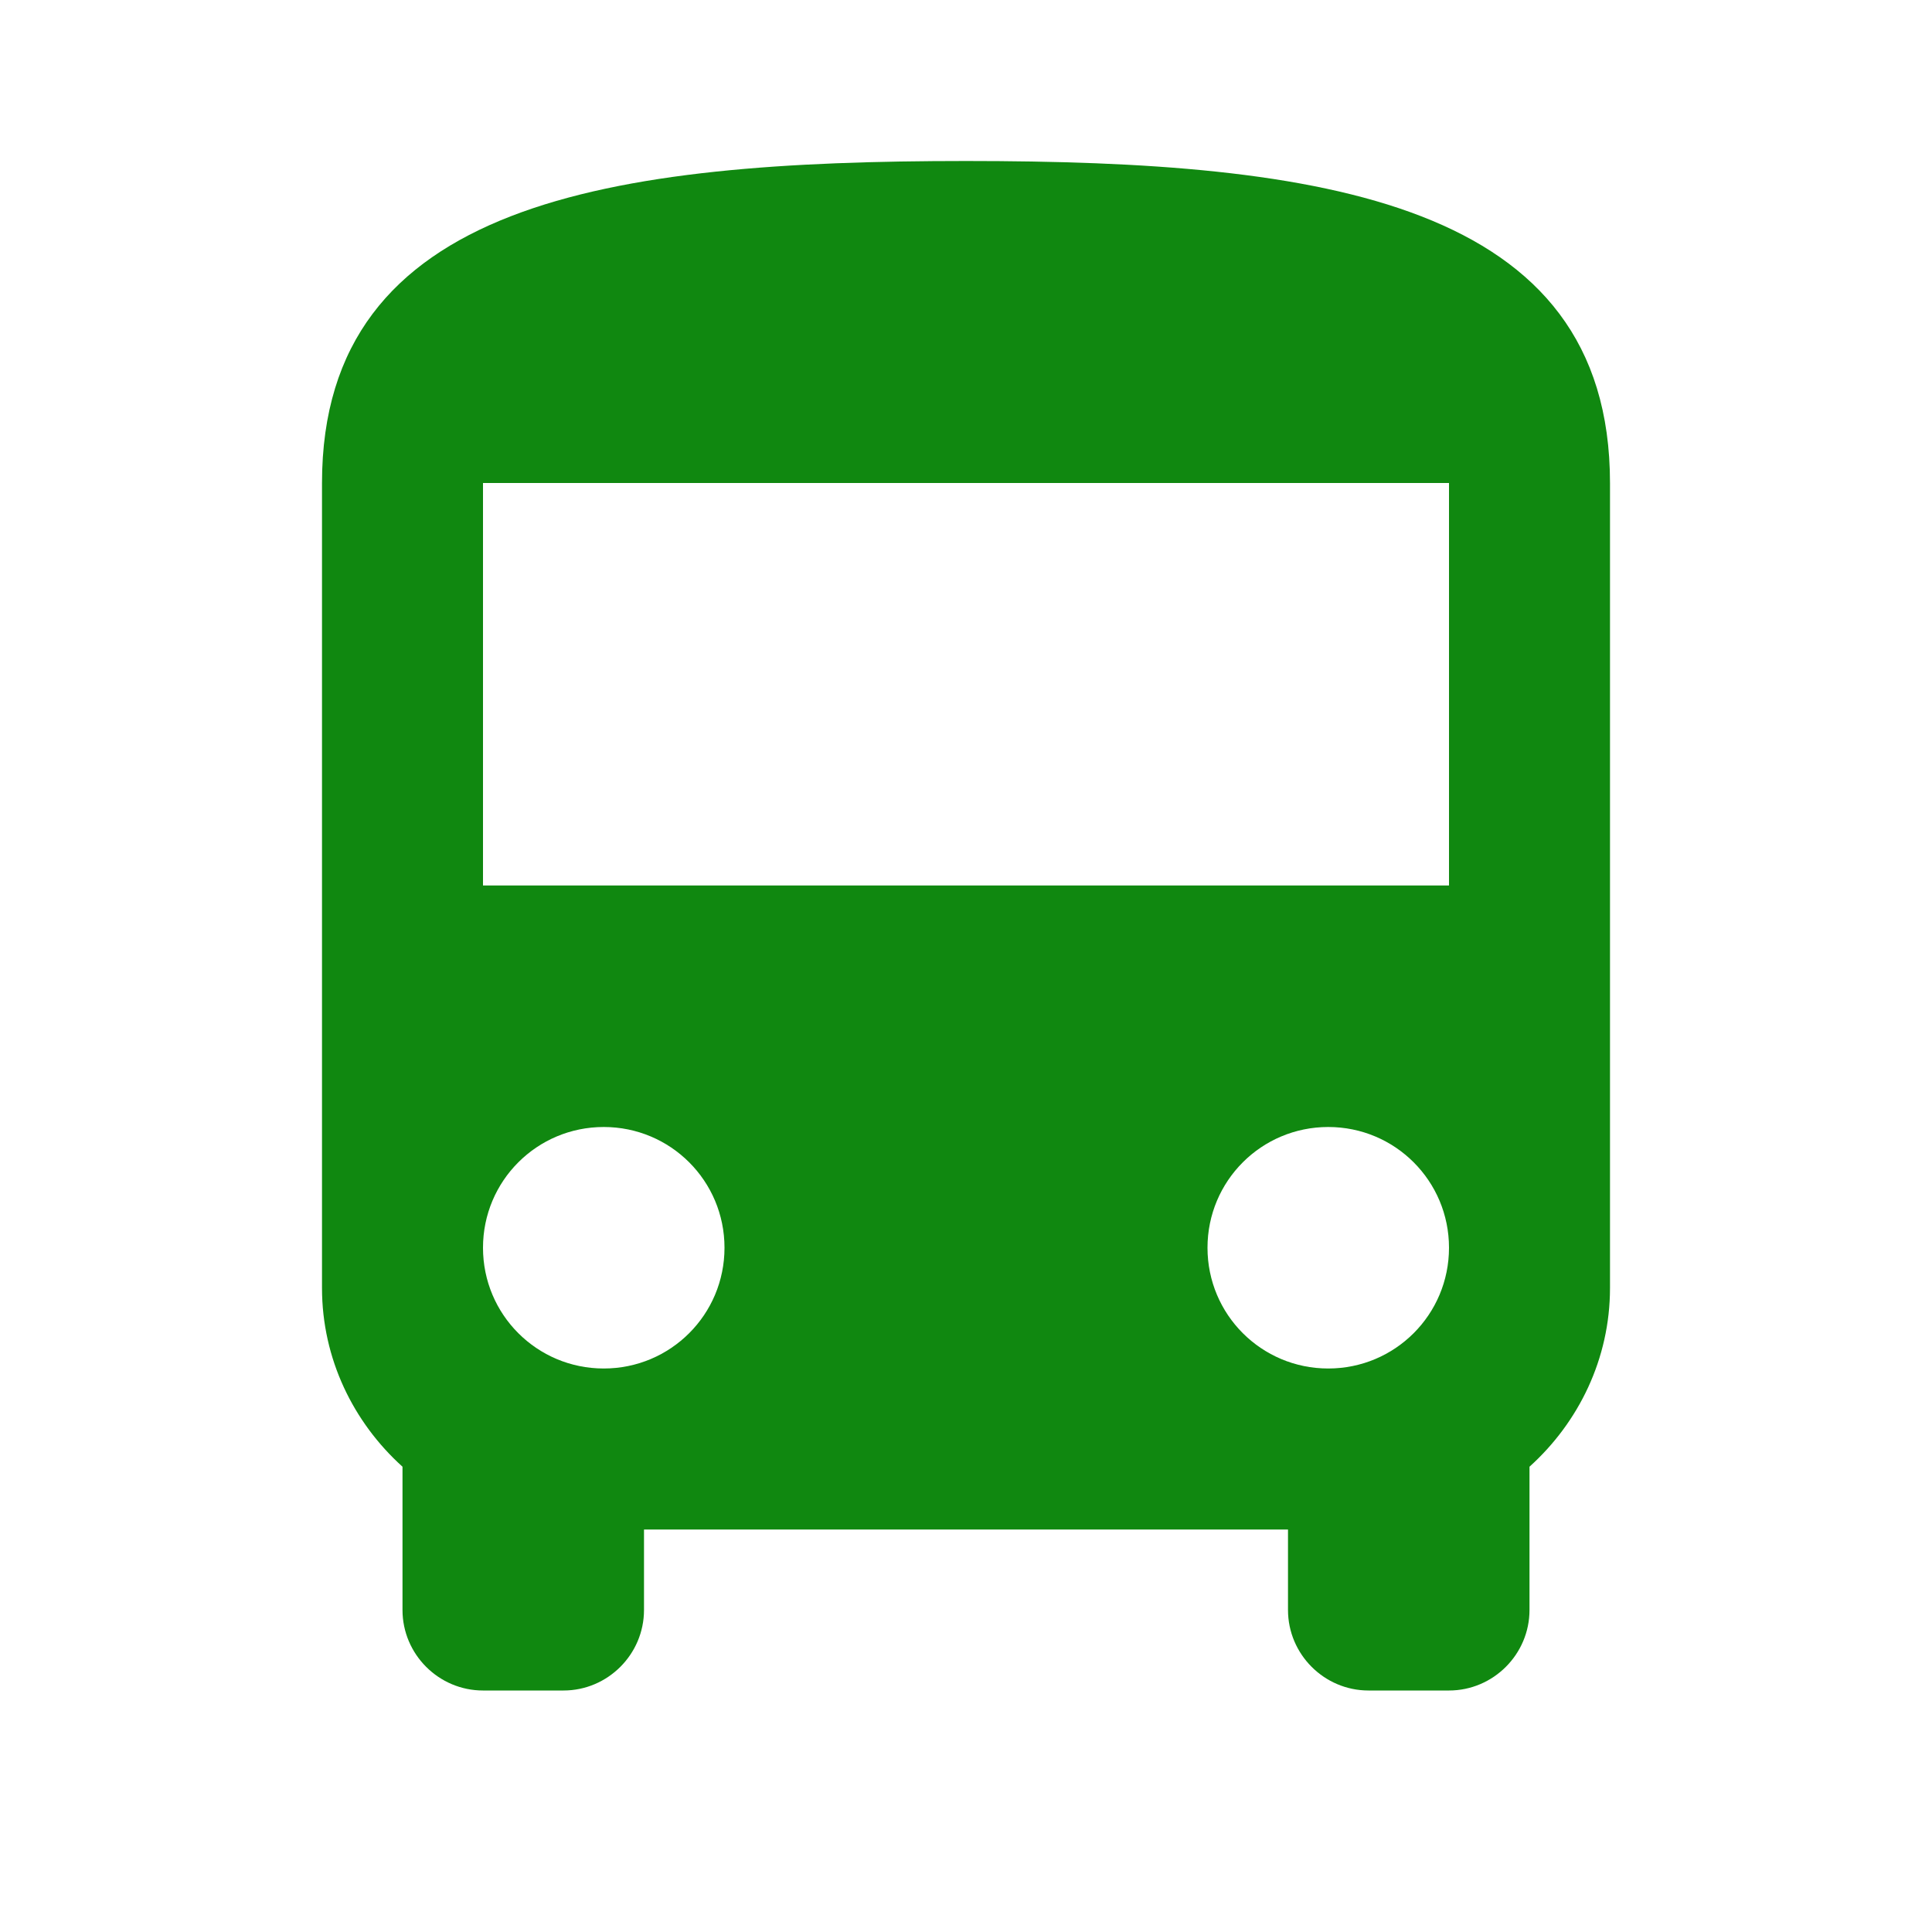
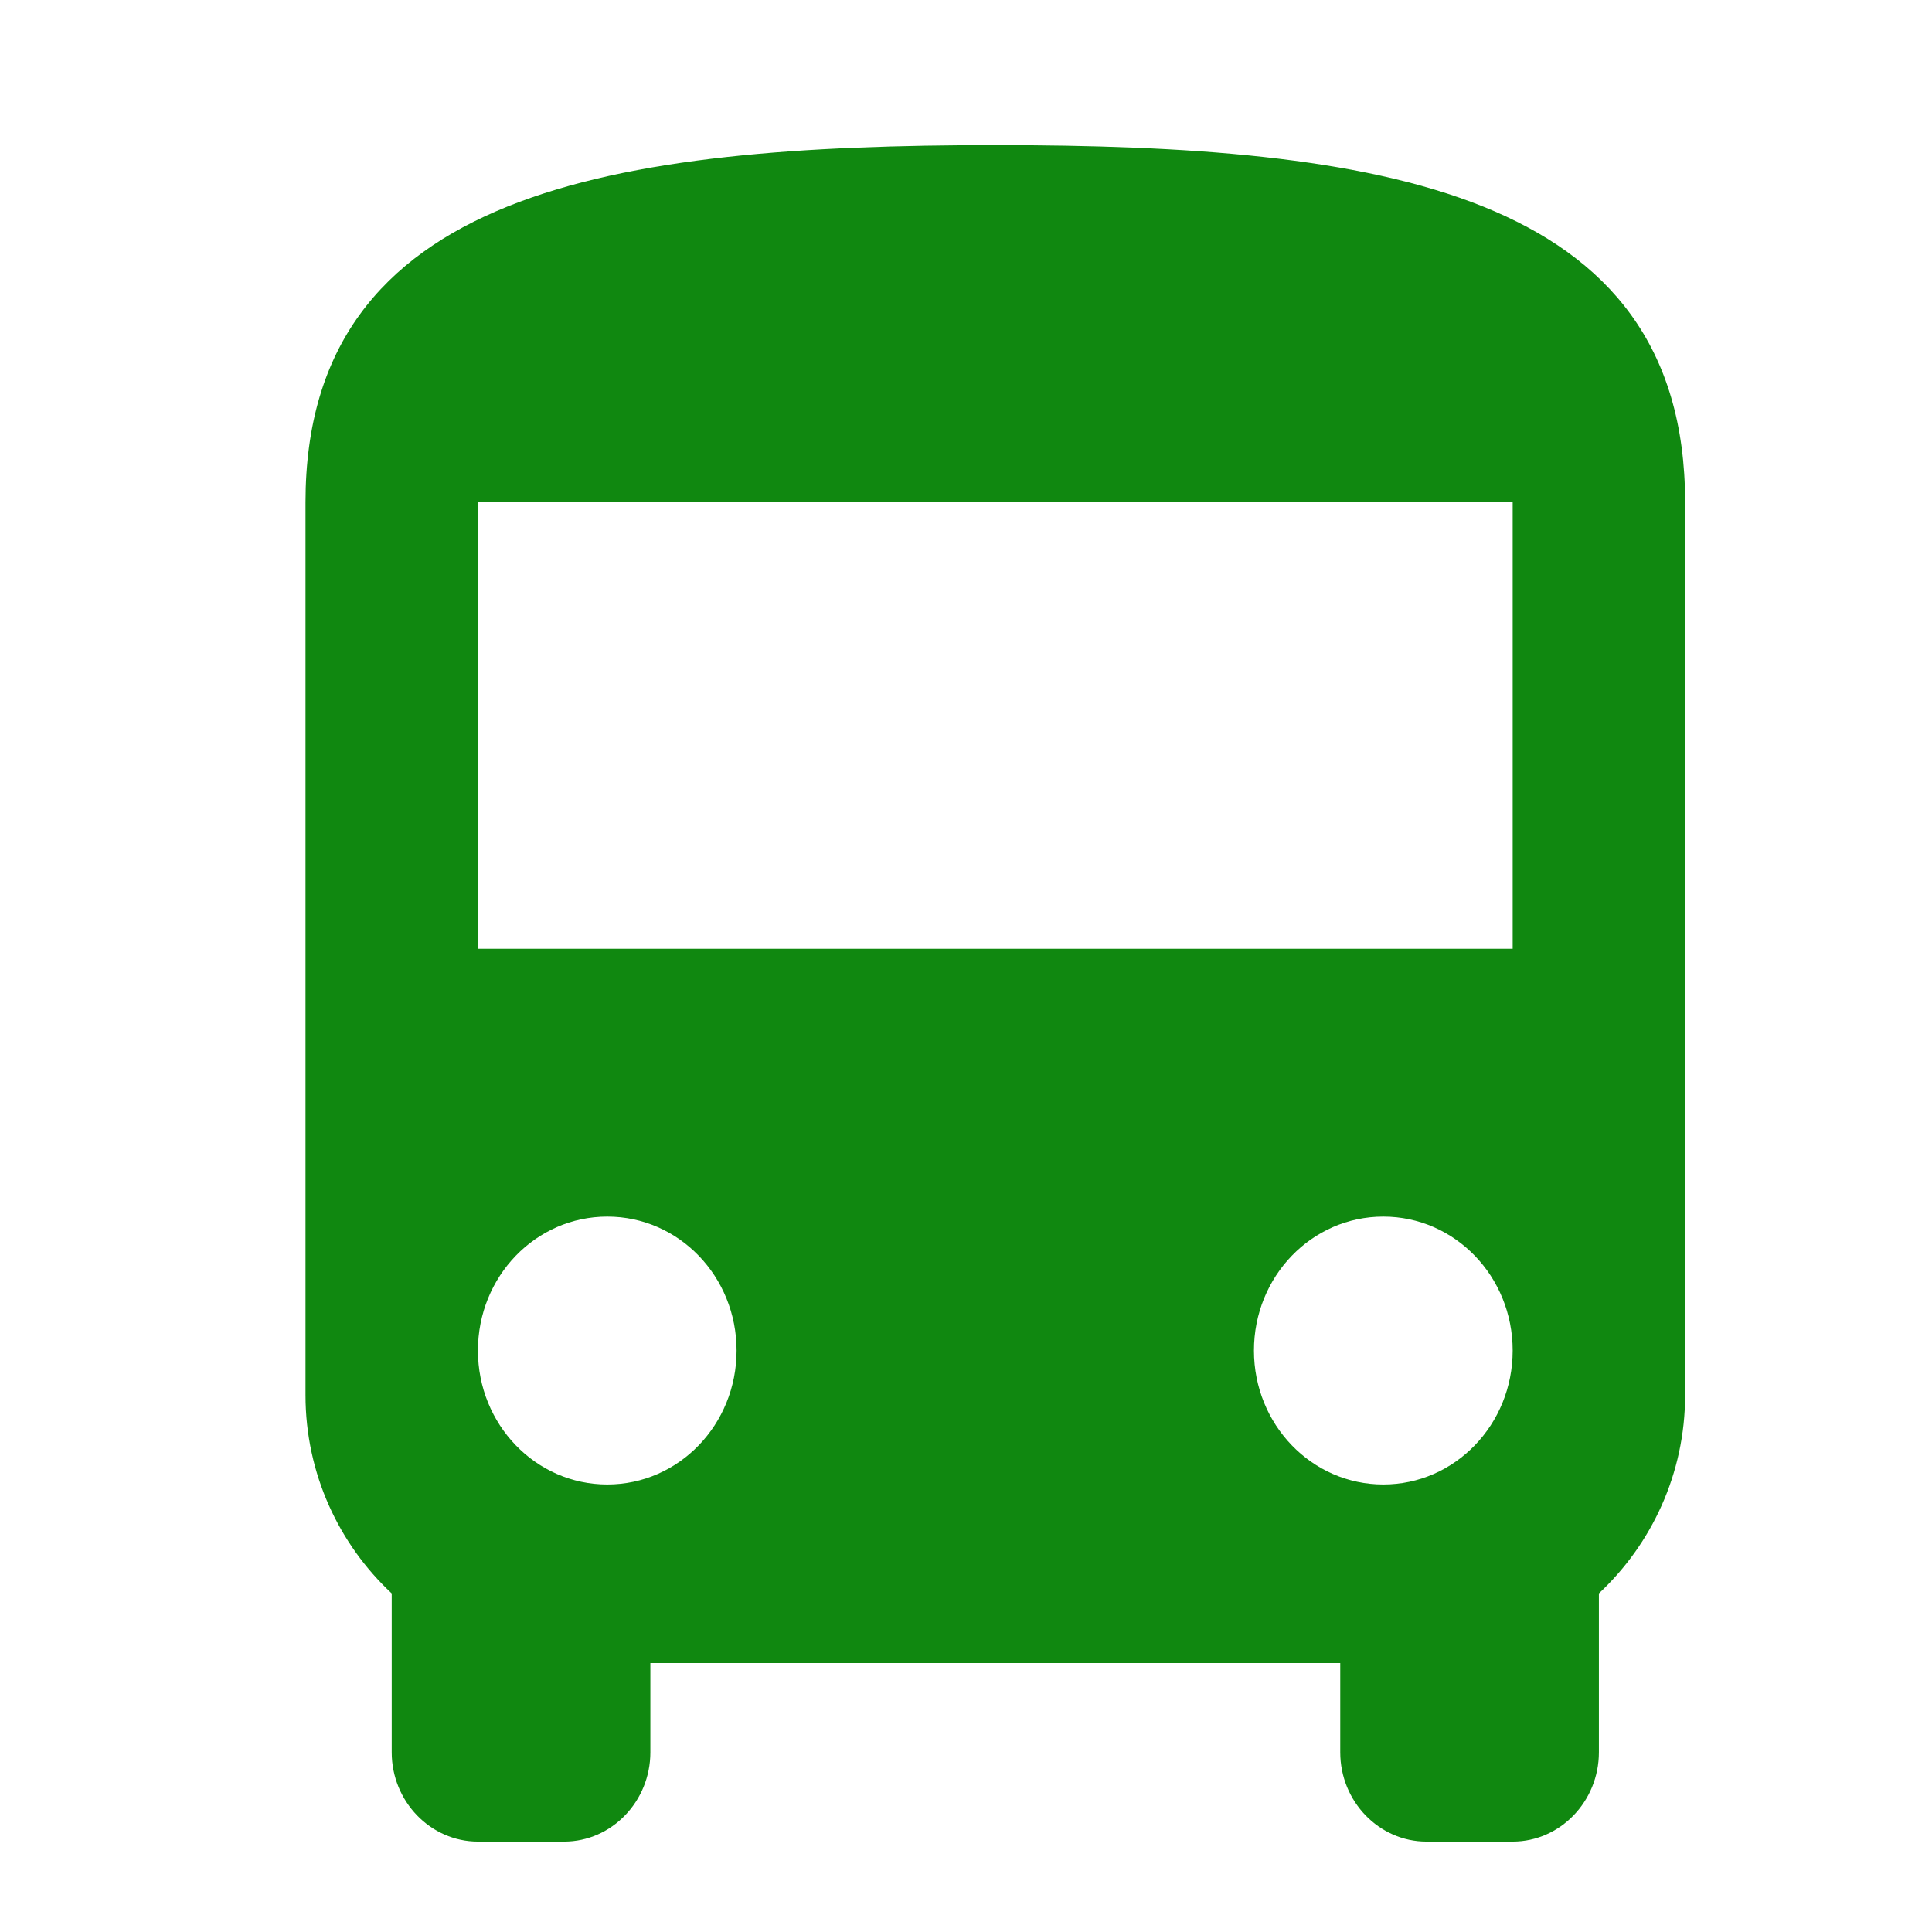
<svg xmlns="http://www.w3.org/2000/svg" version="1.1" x="0" y="0" width="24" height="24" viewBox="0, 0, 24, 24">
  <g id="icon-B" transform="translate(0, 0)">
-     <path d="M4,16 C4,16.88 4.39,17.67 5,18.22 L5,20 C5,20.55 5.45,21 6,21 L7,21 C7.55,21 8,20.55 8,20 L8,19 L16,19 L16,20 C16,20.55 16.45,21 17,21 L18,21 C18.55,21 19,20.55 19,20 L19,18.22 C19.61,17.67 20,16.88 20,16 L20,6 C20,2.5 16.42,2 12,2 C7.58,2 4,2.5 4,6 L4,16 z M7.5,17 C6.67,17 6,16.33 6,15.5 C6,14.67 6.67,14 7.5,14 C8.33,14 9,14.67 9,15.5 C9,16.33 8.33,17 7.5,17 z M16.5,17 C15.67,17 15,16.33 15,15.5 C15,14.67 15.67,14 16.5,14 C17.33,14 18,14.67 18,15.5 C18,16.33 17.33,17 16.5,17 z M18,11 L6,11 L6,6 L18,6 L18,11 z" fill="#108810" />
+     <path d="M3.795,17.331 C3.795,18.307 4.212,19.184 4.866,19.794 L4.866,21.768 C4.866,22.378 5.348,22.877 5.937,22.877 L7.008,22.877 C7.597,22.877 8.079,22.378 8.079,21.768 L8.079,20.659 L16.649,20.659 L16.649,21.768 C16.649,22.378 17.131,22.877 17.72,22.877 L18.791,22.877 C19.38,22.877 19.862,22.378 19.862,21.768 L19.862,19.794 C20.515,19.184 20.933,18.307 20.933,17.331 L20.933,6.24 C20.933,2.358 17.098,1.803 12.364,1.803 C7.629,1.803 3.795,2.358 3.795,6.24 L3.795,17.331 z M7.544,18.441 C6.655,18.441 5.937,17.697 5.937,16.777 C5.937,15.856 6.655,15.113 7.544,15.113 C8.433,15.113 9.15,15.856 9.15,16.777 C9.15,17.697 8.433,18.441 7.544,18.441 z M17.184,18.441 C16.295,18.441 15.577,17.697 15.577,16.777 C15.577,15.856 16.295,15.113 17.184,15.113 C18.073,15.113 18.791,15.856 18.791,16.777 C18.791,17.697 18.073,18.441 17.184,18.441 z M18.791,11.786 L5.937,11.786 L5.937,6.24 L18.791,6.24 L18.791,11.786 z" fill="#108810" />
  </g>
</svg>
